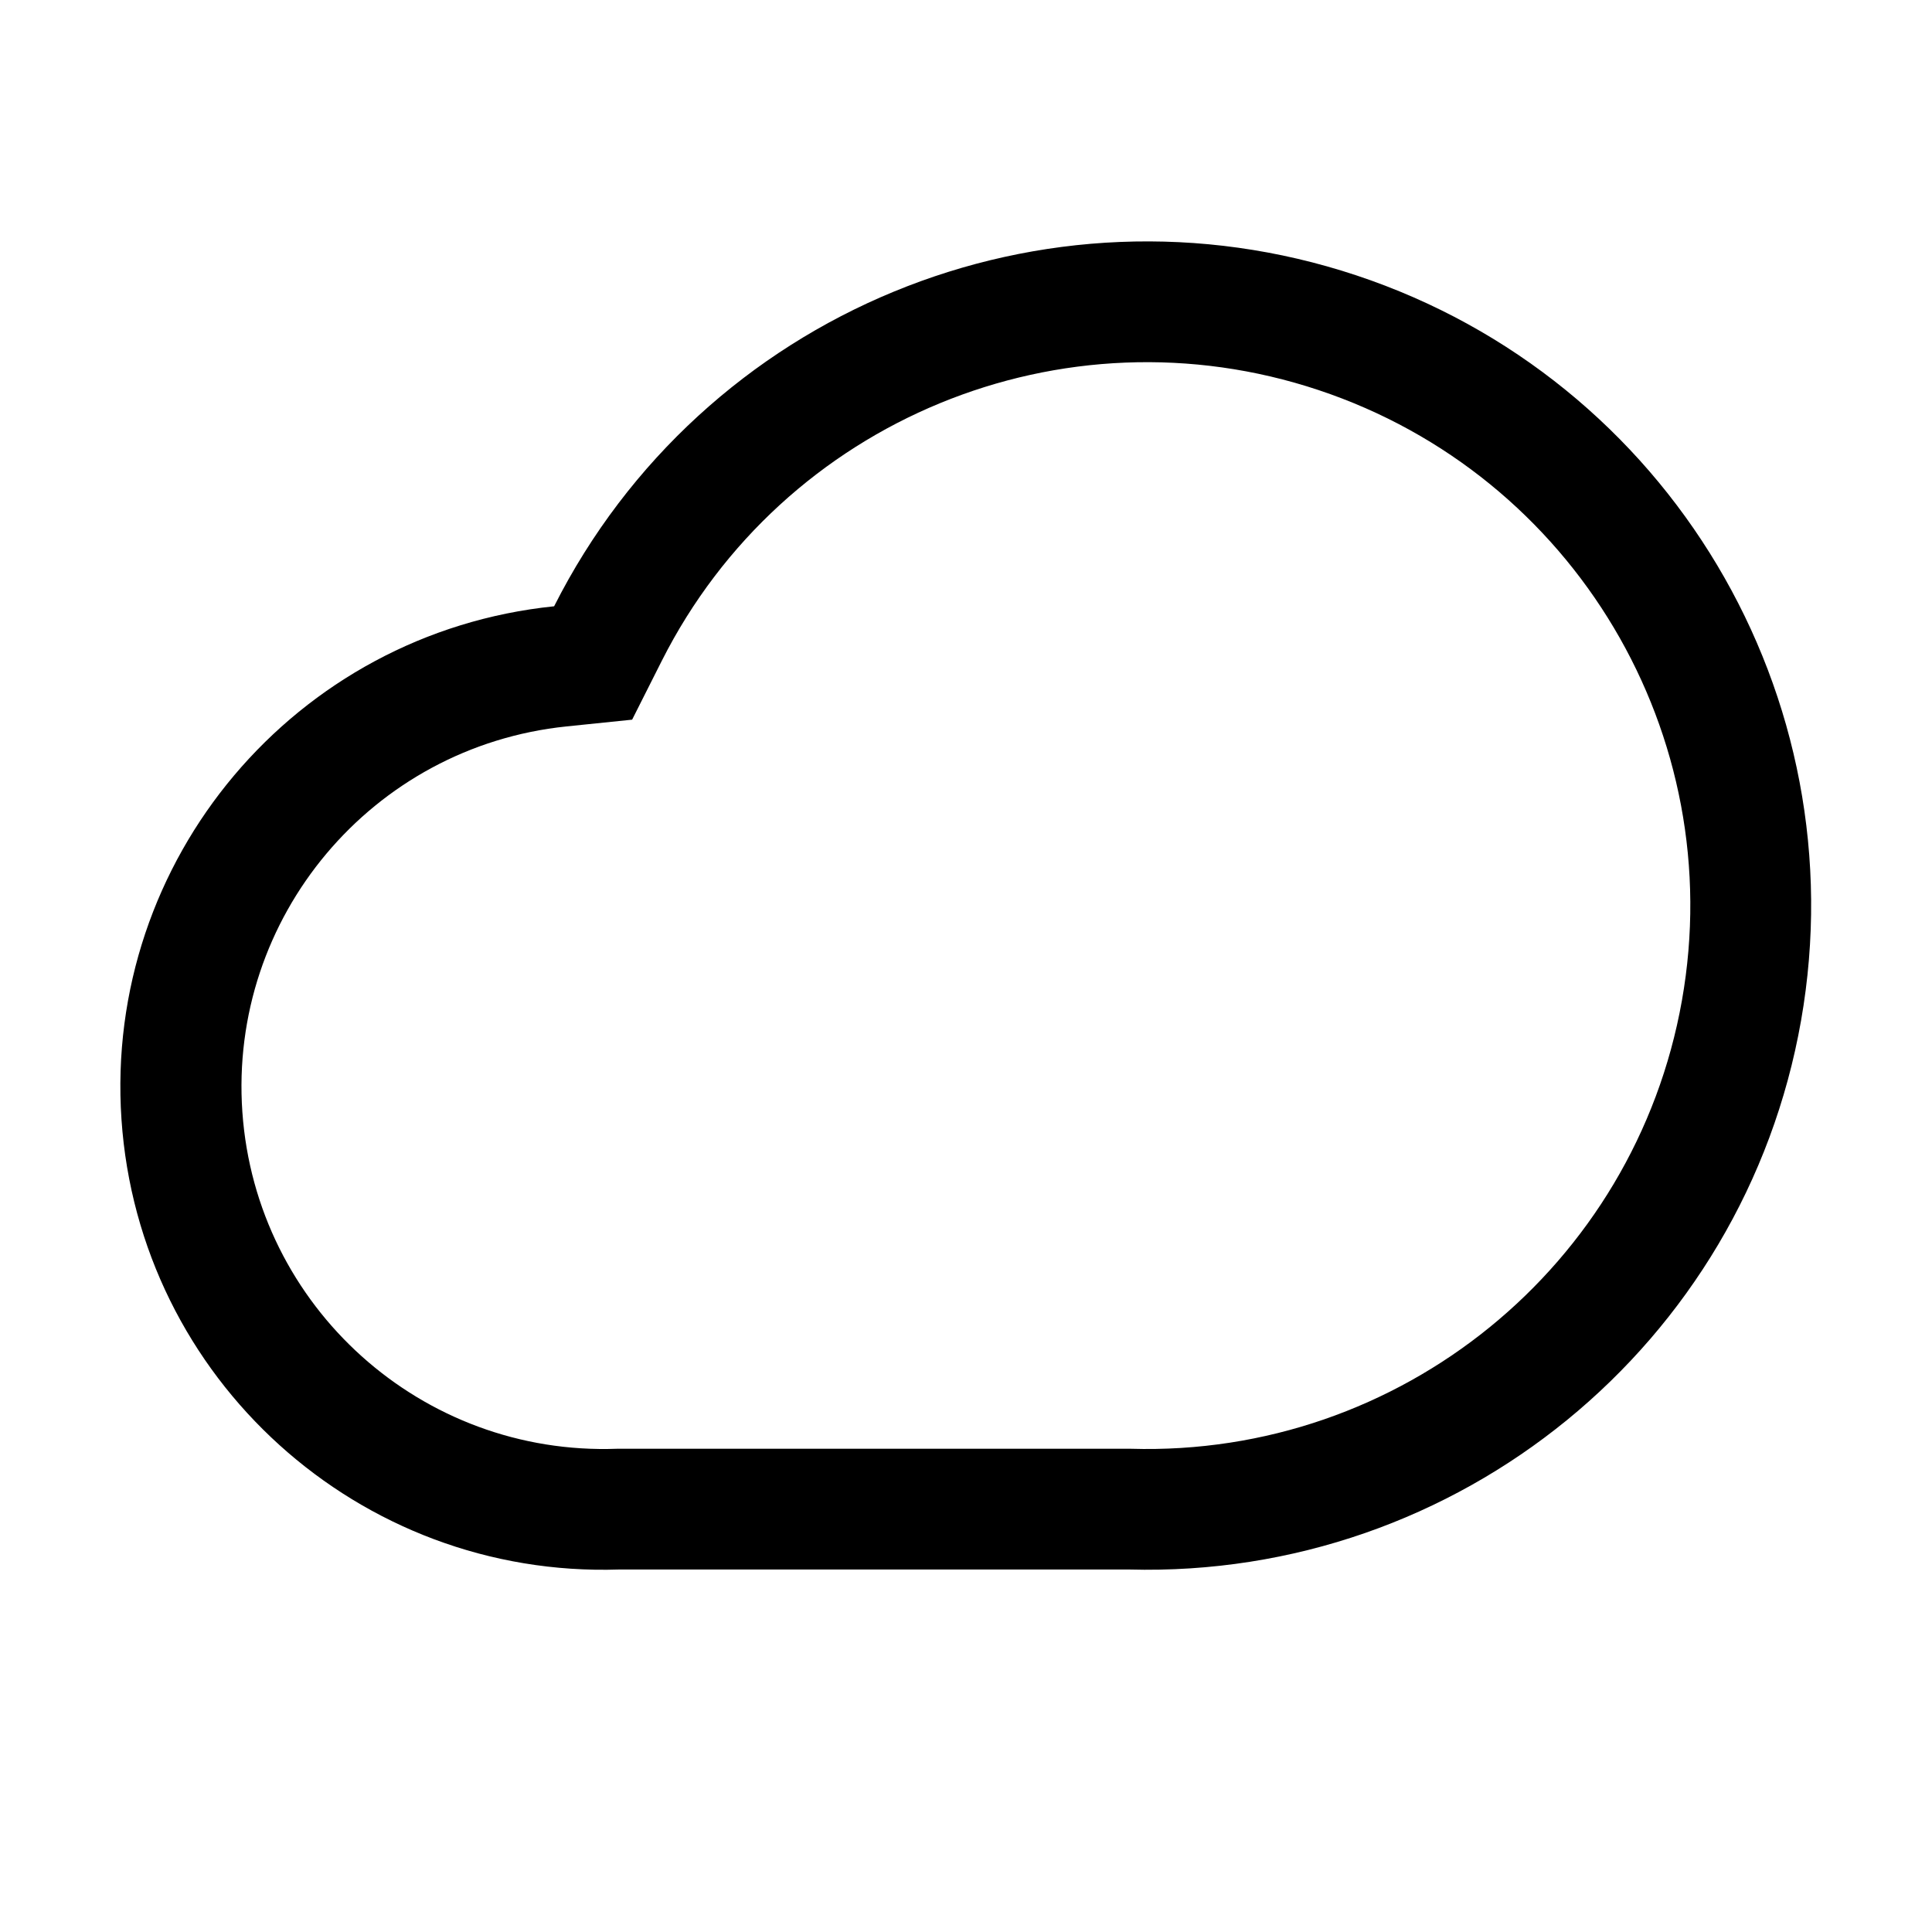
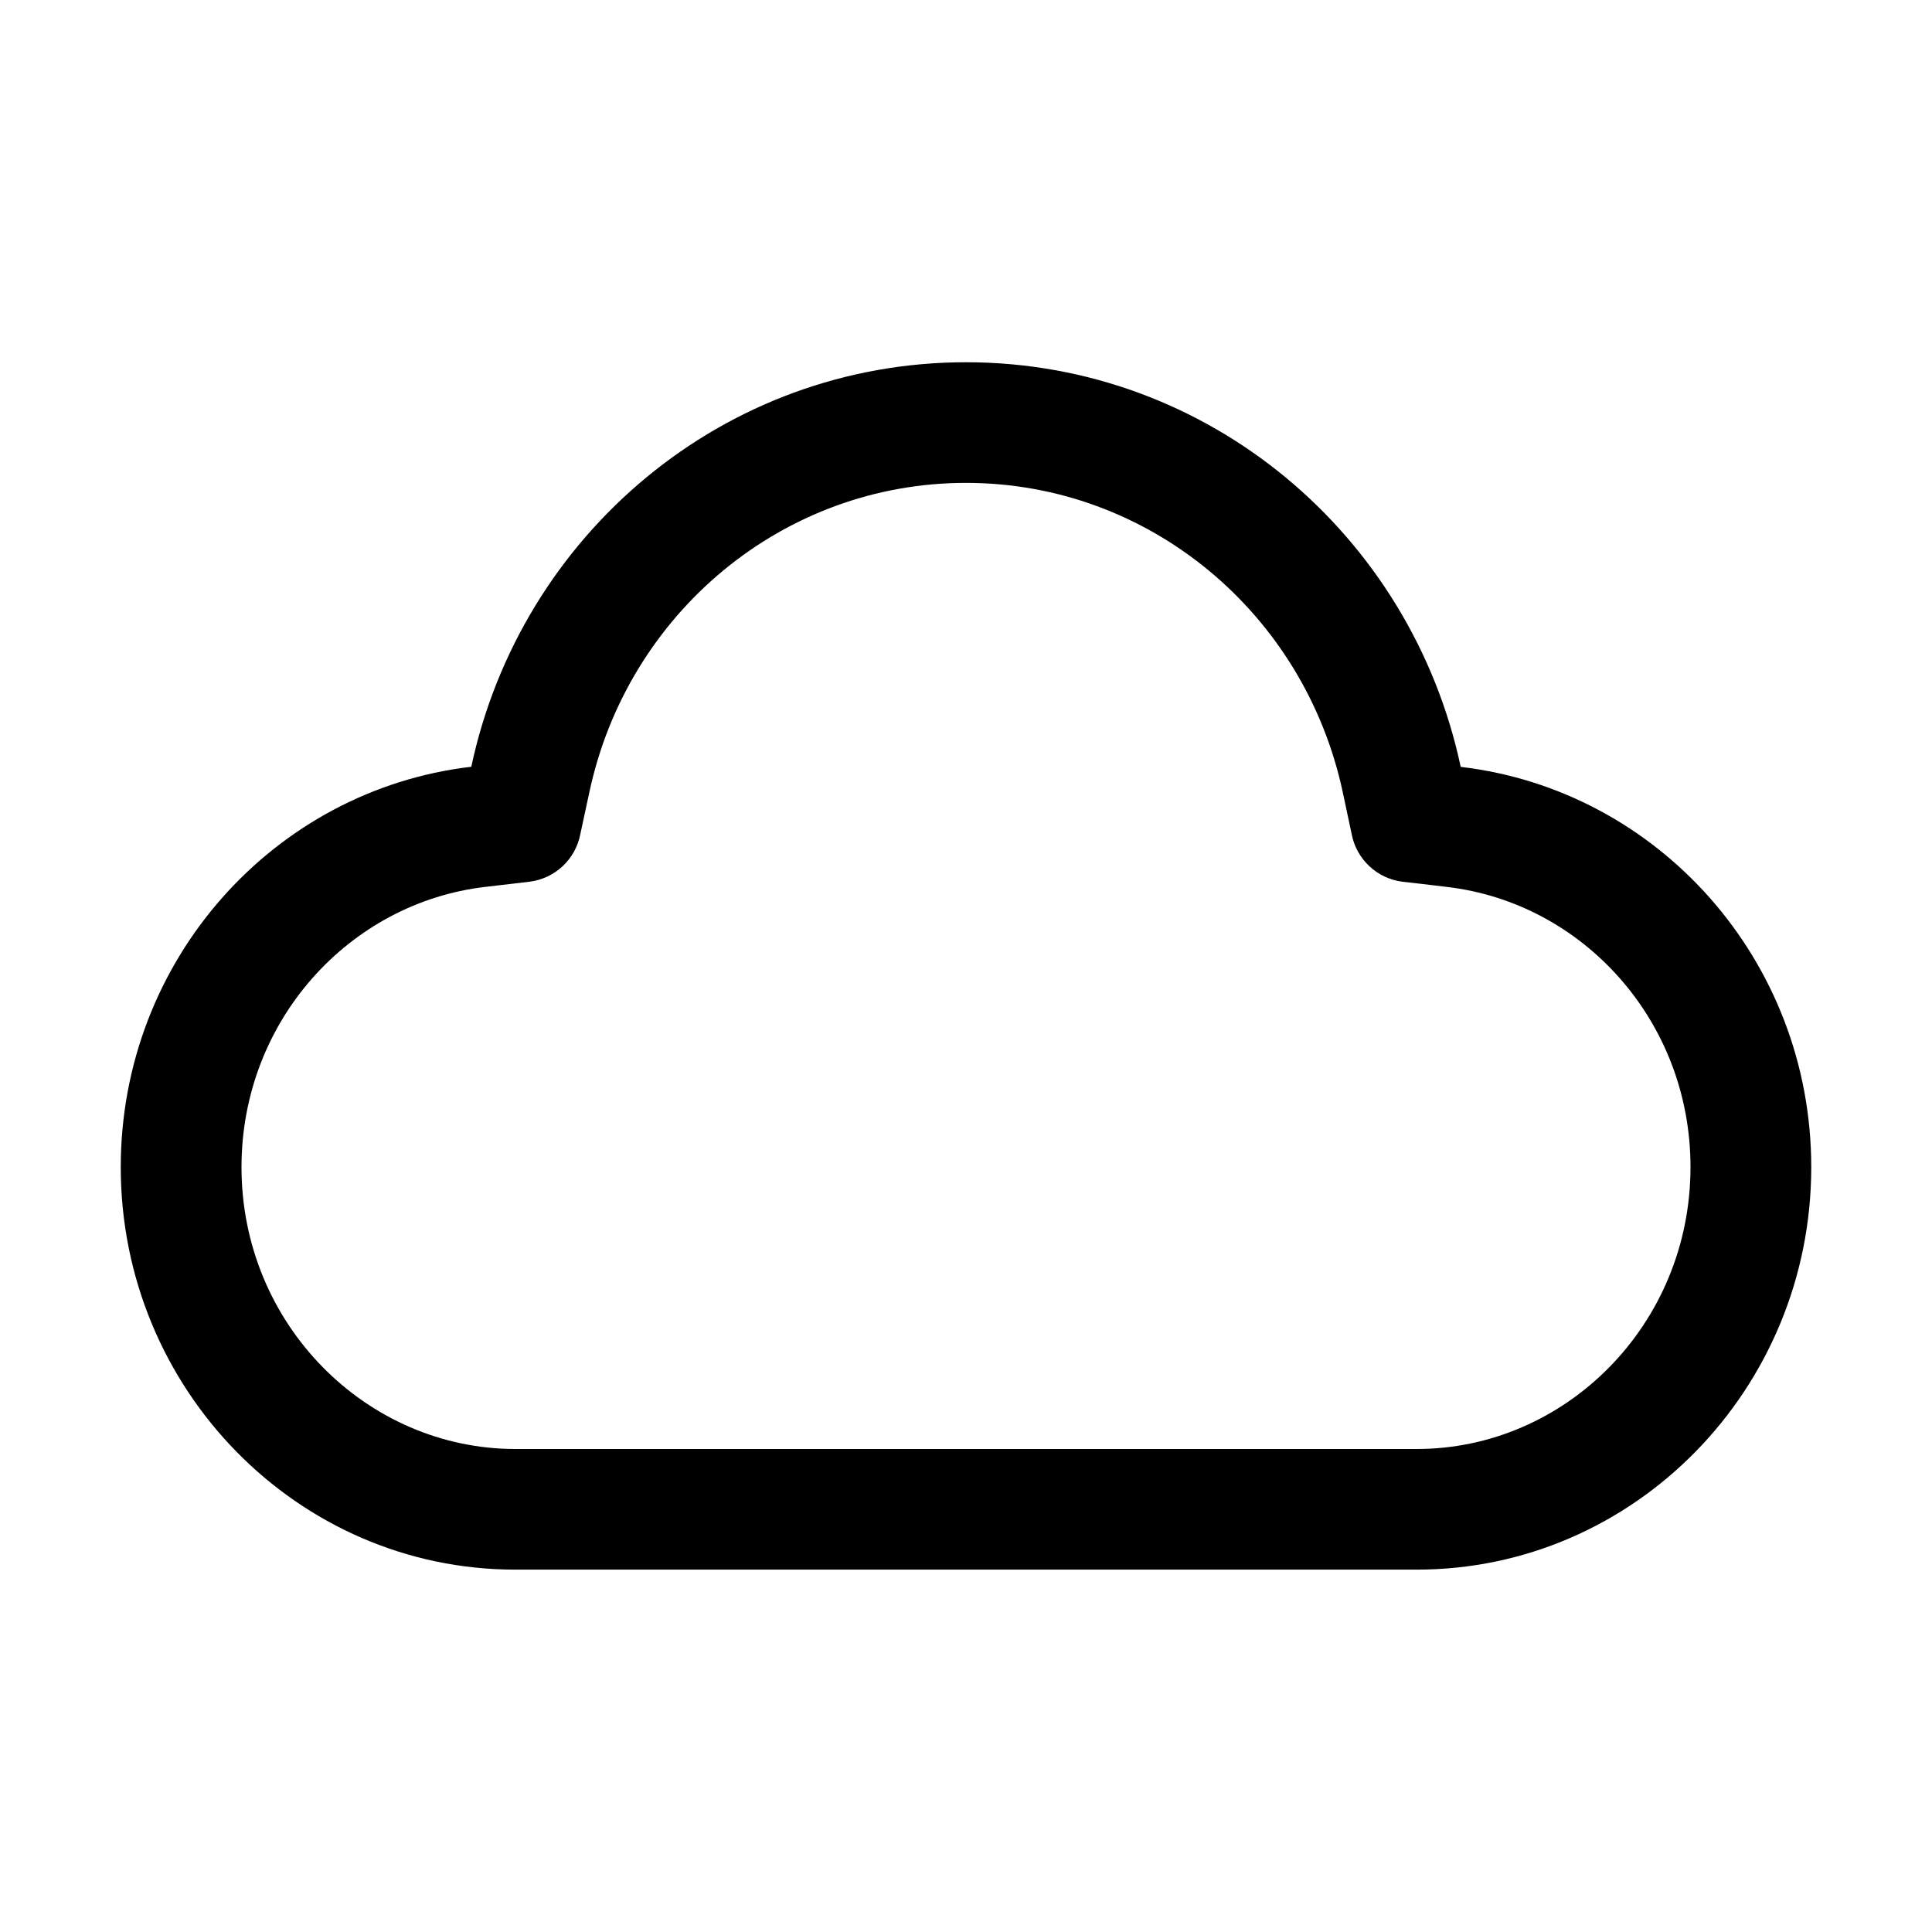
- <svg xmlns="http://www.w3.org/2000/svg" viewBox="0 0 1024 1024">
-   <path fill="currentColor" d="M598.4 831.872H328.192a256 256 0 0 1-34.496-510.528A352 352 0 1 1 598.4 831.872m-271.36-64h272.256a288 288 0 1 0-248.512-417.664L335.04 381.44l-34.816 3.584a192 192 0 0 0 26.88 382.848z" />
+ <svg xmlns="http://www.w3.org/2000/svg" viewBox="0 0 16 16">
+   <path fill="currentColor" d="m4.806 6.908.075-.348C5.197 5.079 6.484 3.999 8 3.999s2.803 1.08 3.12 2.561l.074.348a.49.49 0 0 0 .42.394c.182.02.367.043.367.043C13.105 7.475 14 8.452 14 9.665 14 10.972 12.963 12 11.733 12H4.267C3.037 11.999 2 10.97 2 9.666c0-1.214.896-2.19 2.018-2.321l.367-.043a.49.49 0 0 0 .421-.394m7.291-.557C11.687 4.427 10.007 3 8 3S4.313 4.427 3.903 6.35C2.269 6.541 1 7.951 1 9.666c0 1.838 1.465 3.333 3.267 3.333h7.466c1.802 0 3.267-1.495 3.267-3.333 0-1.715-1.27-3.124-2.903-3.315" />
</svg>
